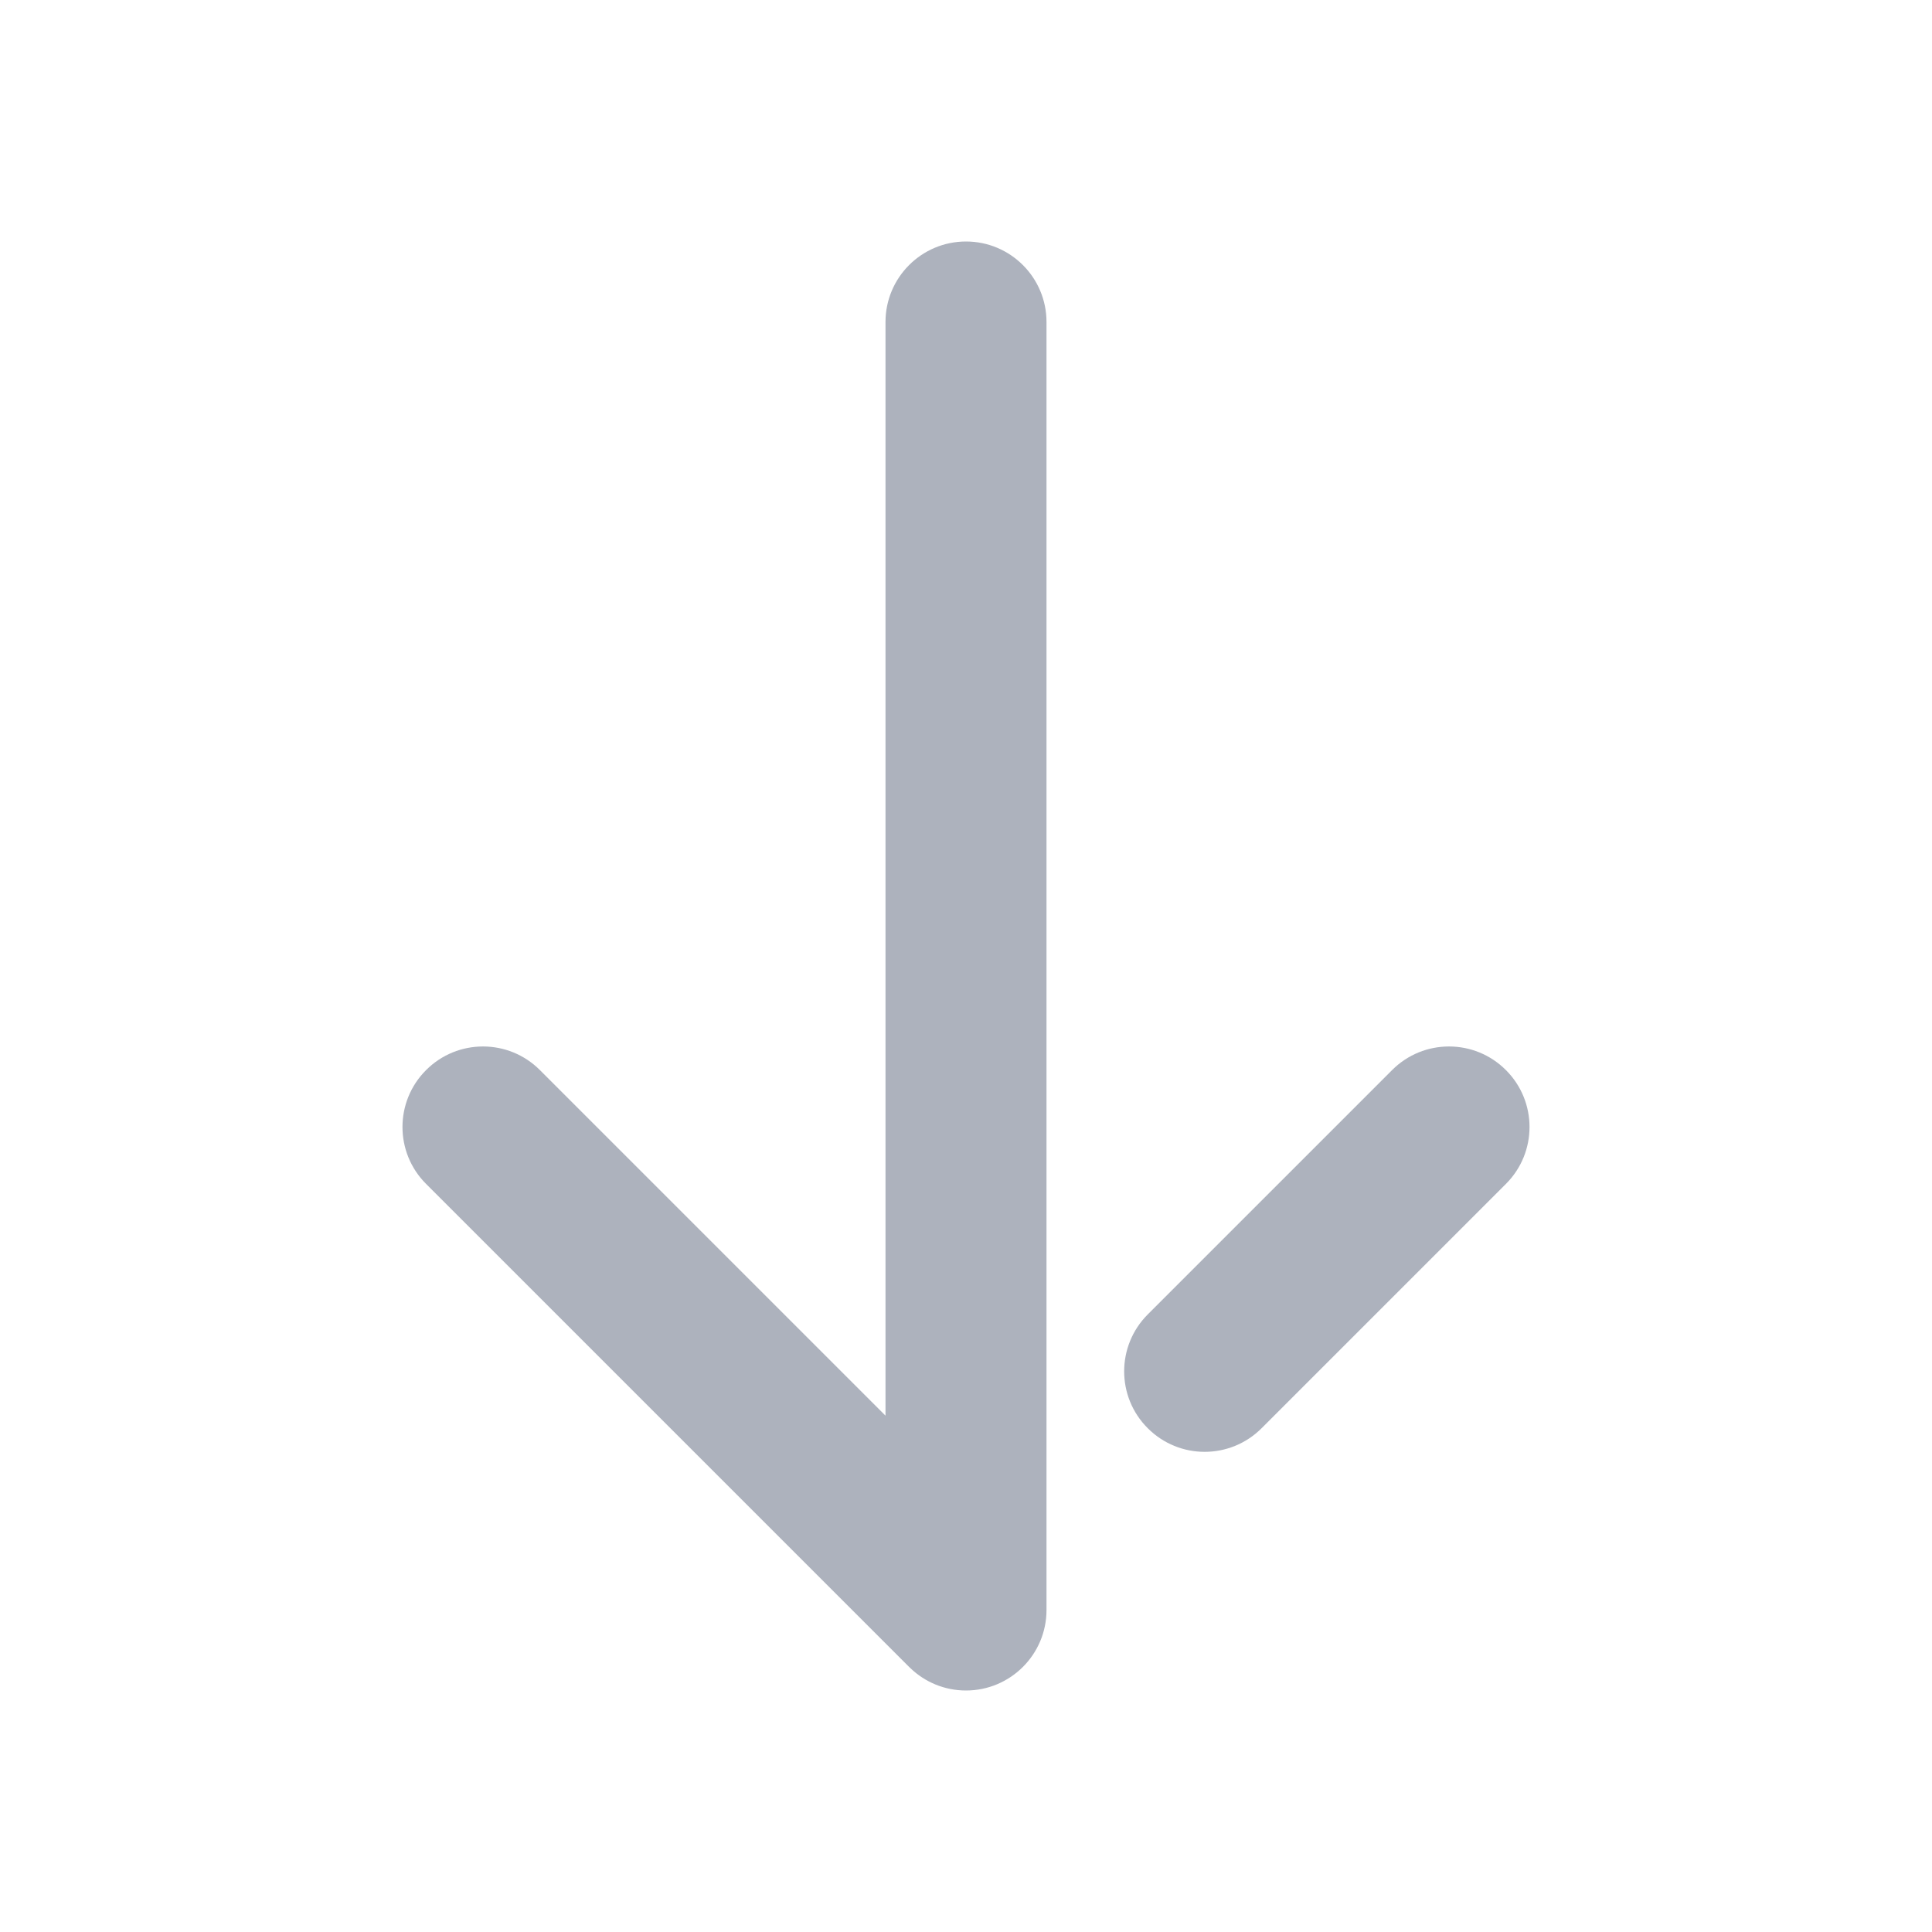
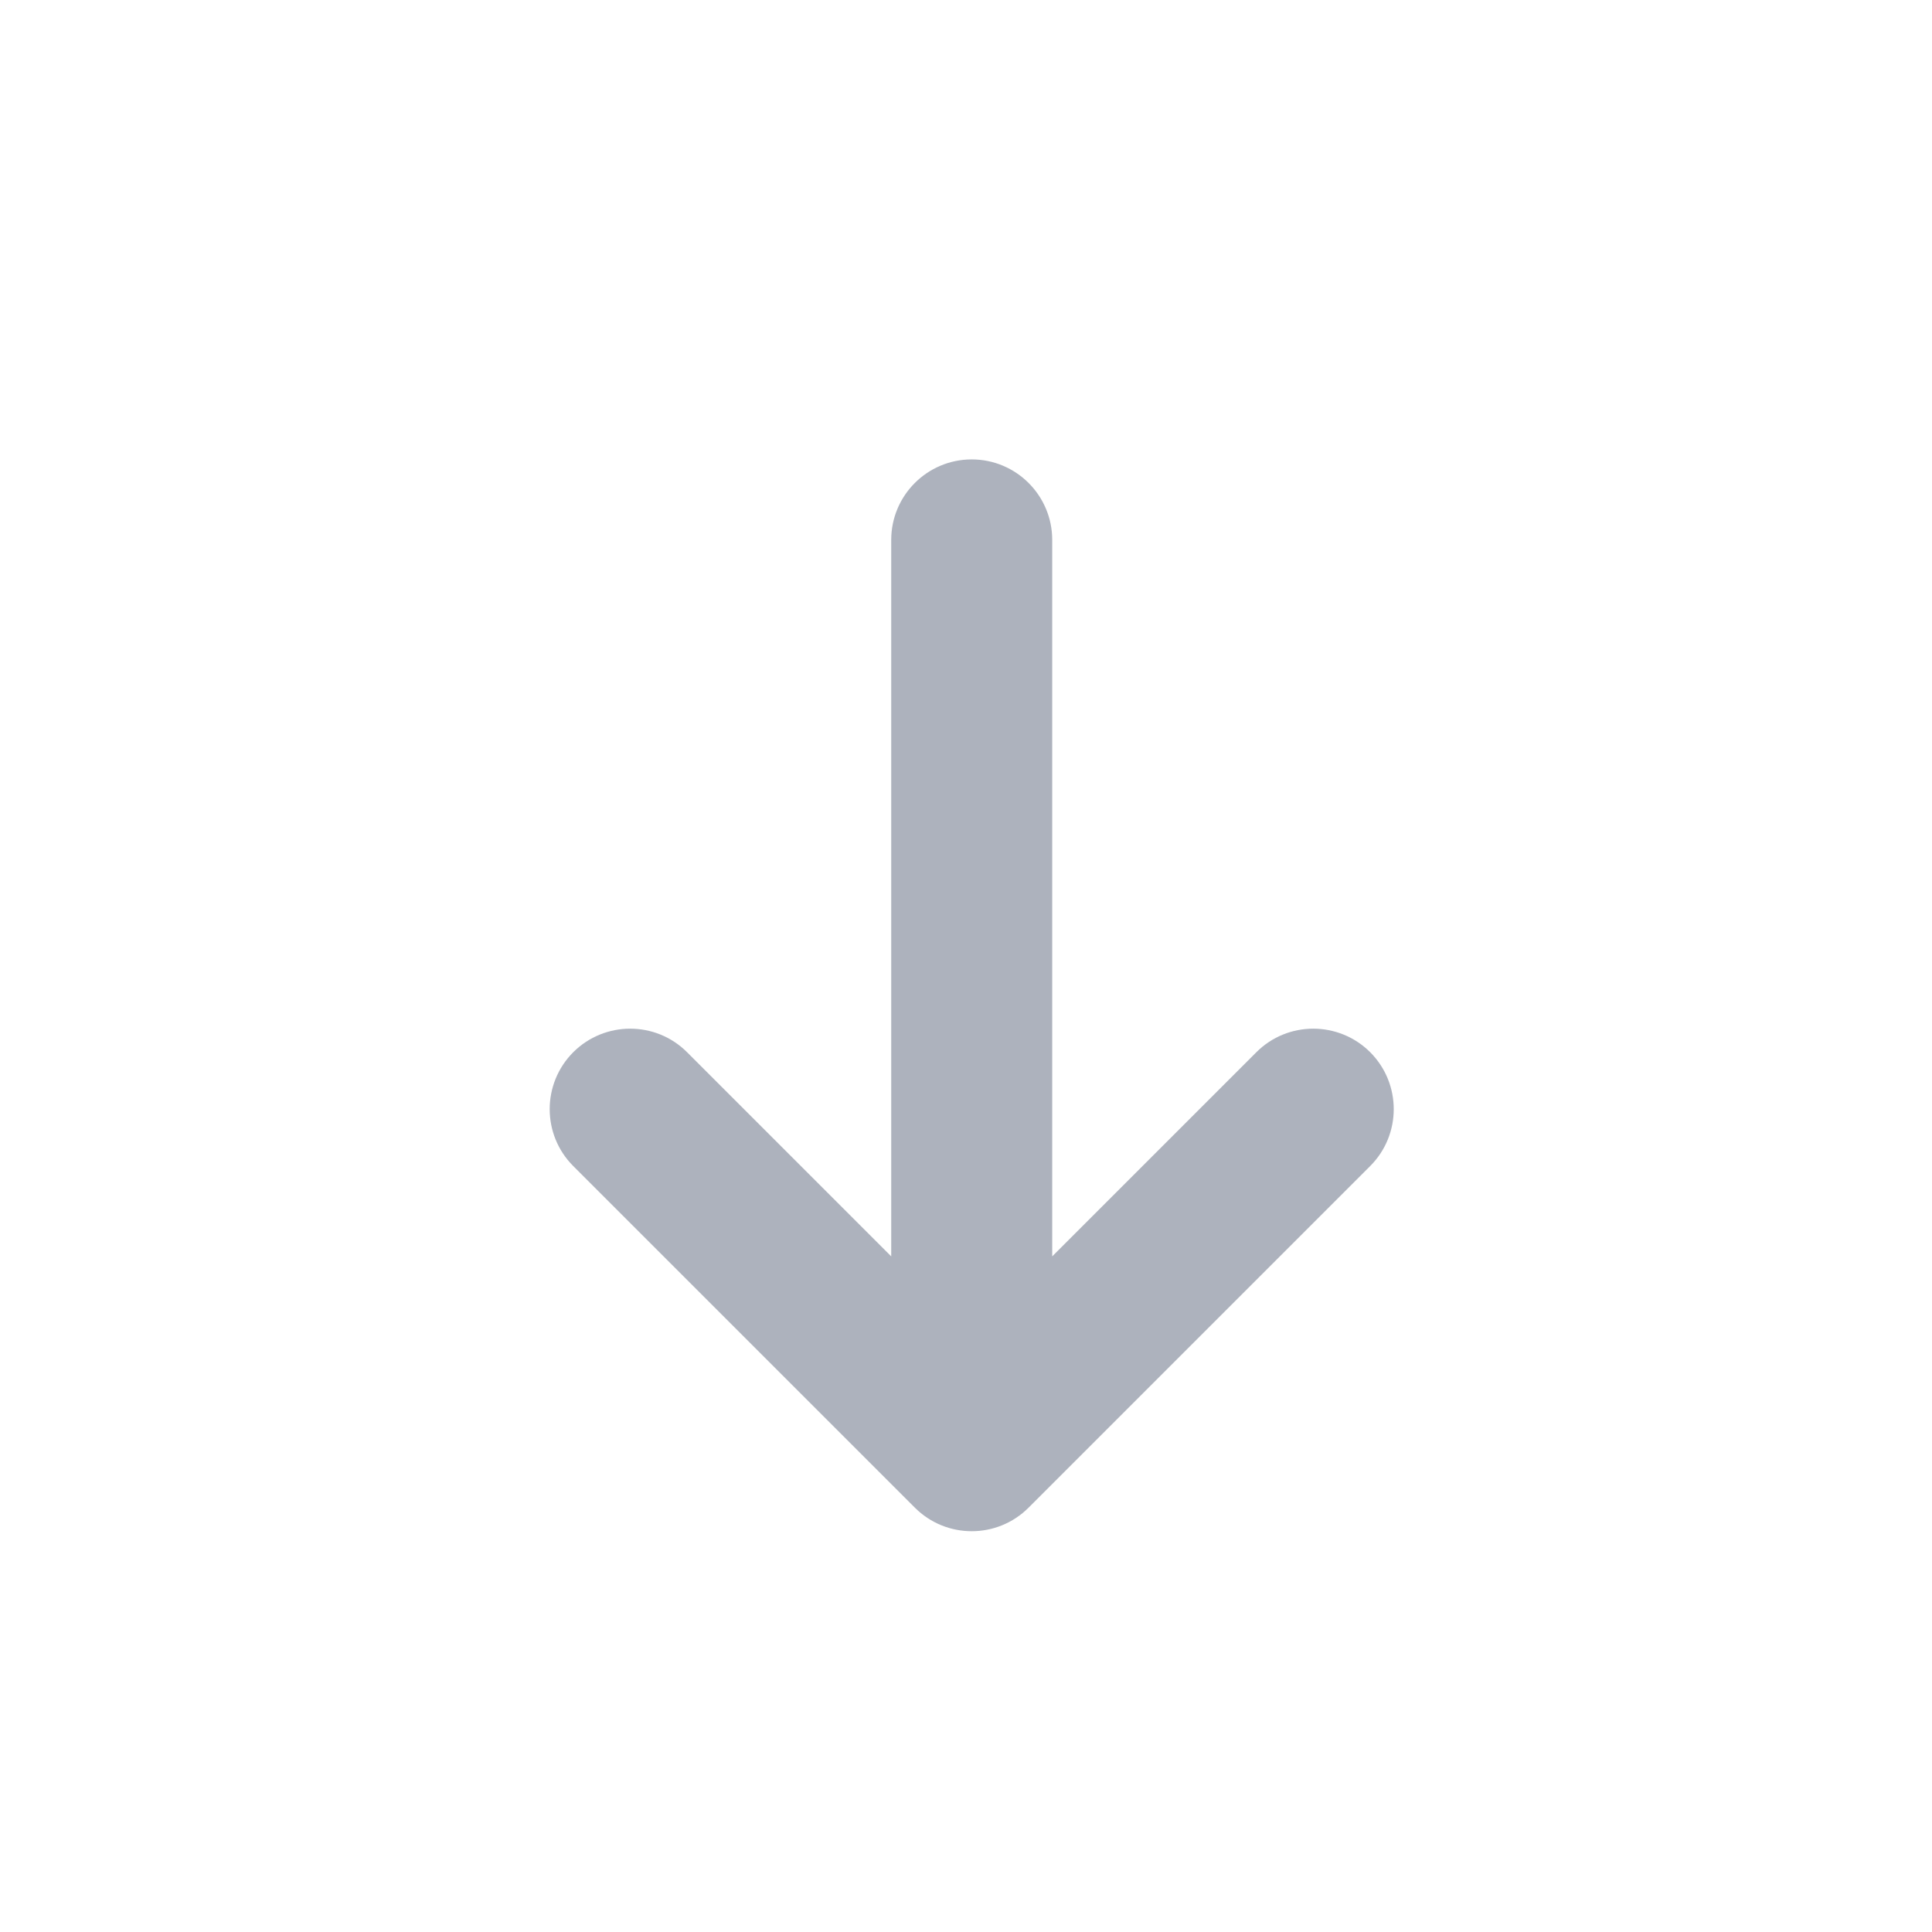
<svg xmlns="http://www.w3.org/2000/svg" width="24" height="24" viewBox="0 0 24 24" fill="none">
-   <path fill-rule="evenodd" clip-rule="evenodd" d="M17.293 13.293C17.683 12.902 18.317 12.902 18.707 13.293C19.098 13.683 19.098 14.317 18.707 14.707L15.672 17.742C15.281 18.133 14.648 18.133 14.258 17.742C13.867 17.352 13.867 16.719 14.258 16.328L17.293 13.293ZM11 4C11 3.448 11.448 3 12 3C12.552 3 13 3.448 13 4V20C13 20.552 12.552 21 12 21C11.733 21 11.49 20.895 11.311 20.724C11.305 20.719 11.299 20.713 11.293 20.707L5.293 14.707C4.902 14.317 4.902 13.683 5.293 13.293C5.683 12.902 6.317 12.902 6.707 13.293L11 17.586L11 4Z" fill="#ADB2BD" />
+   <path fill-rule="evenodd" clip-rule="evenodd" d="M13.071 15.607L15.607 13.071C15.997 12.681 16.63 12.681 17.021 13.071C17.411 13.462 17.411 14.095 17.021 14.485L12.778 18.728C12.388 19.119 11.754 19.119 11.364 18.728L7.121 14.485C6.731 14.095 6.731 13.462 7.121 13.071C7.512 12.681 8.145 12.681 8.535 13.071L11.071 15.607L11.071 6.707C11.071 6.155 11.519 5.707 12.071 5.707C12.623 5.707 13.071 6.155 13.071 6.707L13.071 15.607Z" fill="#ADB2BD" />
</svg>
